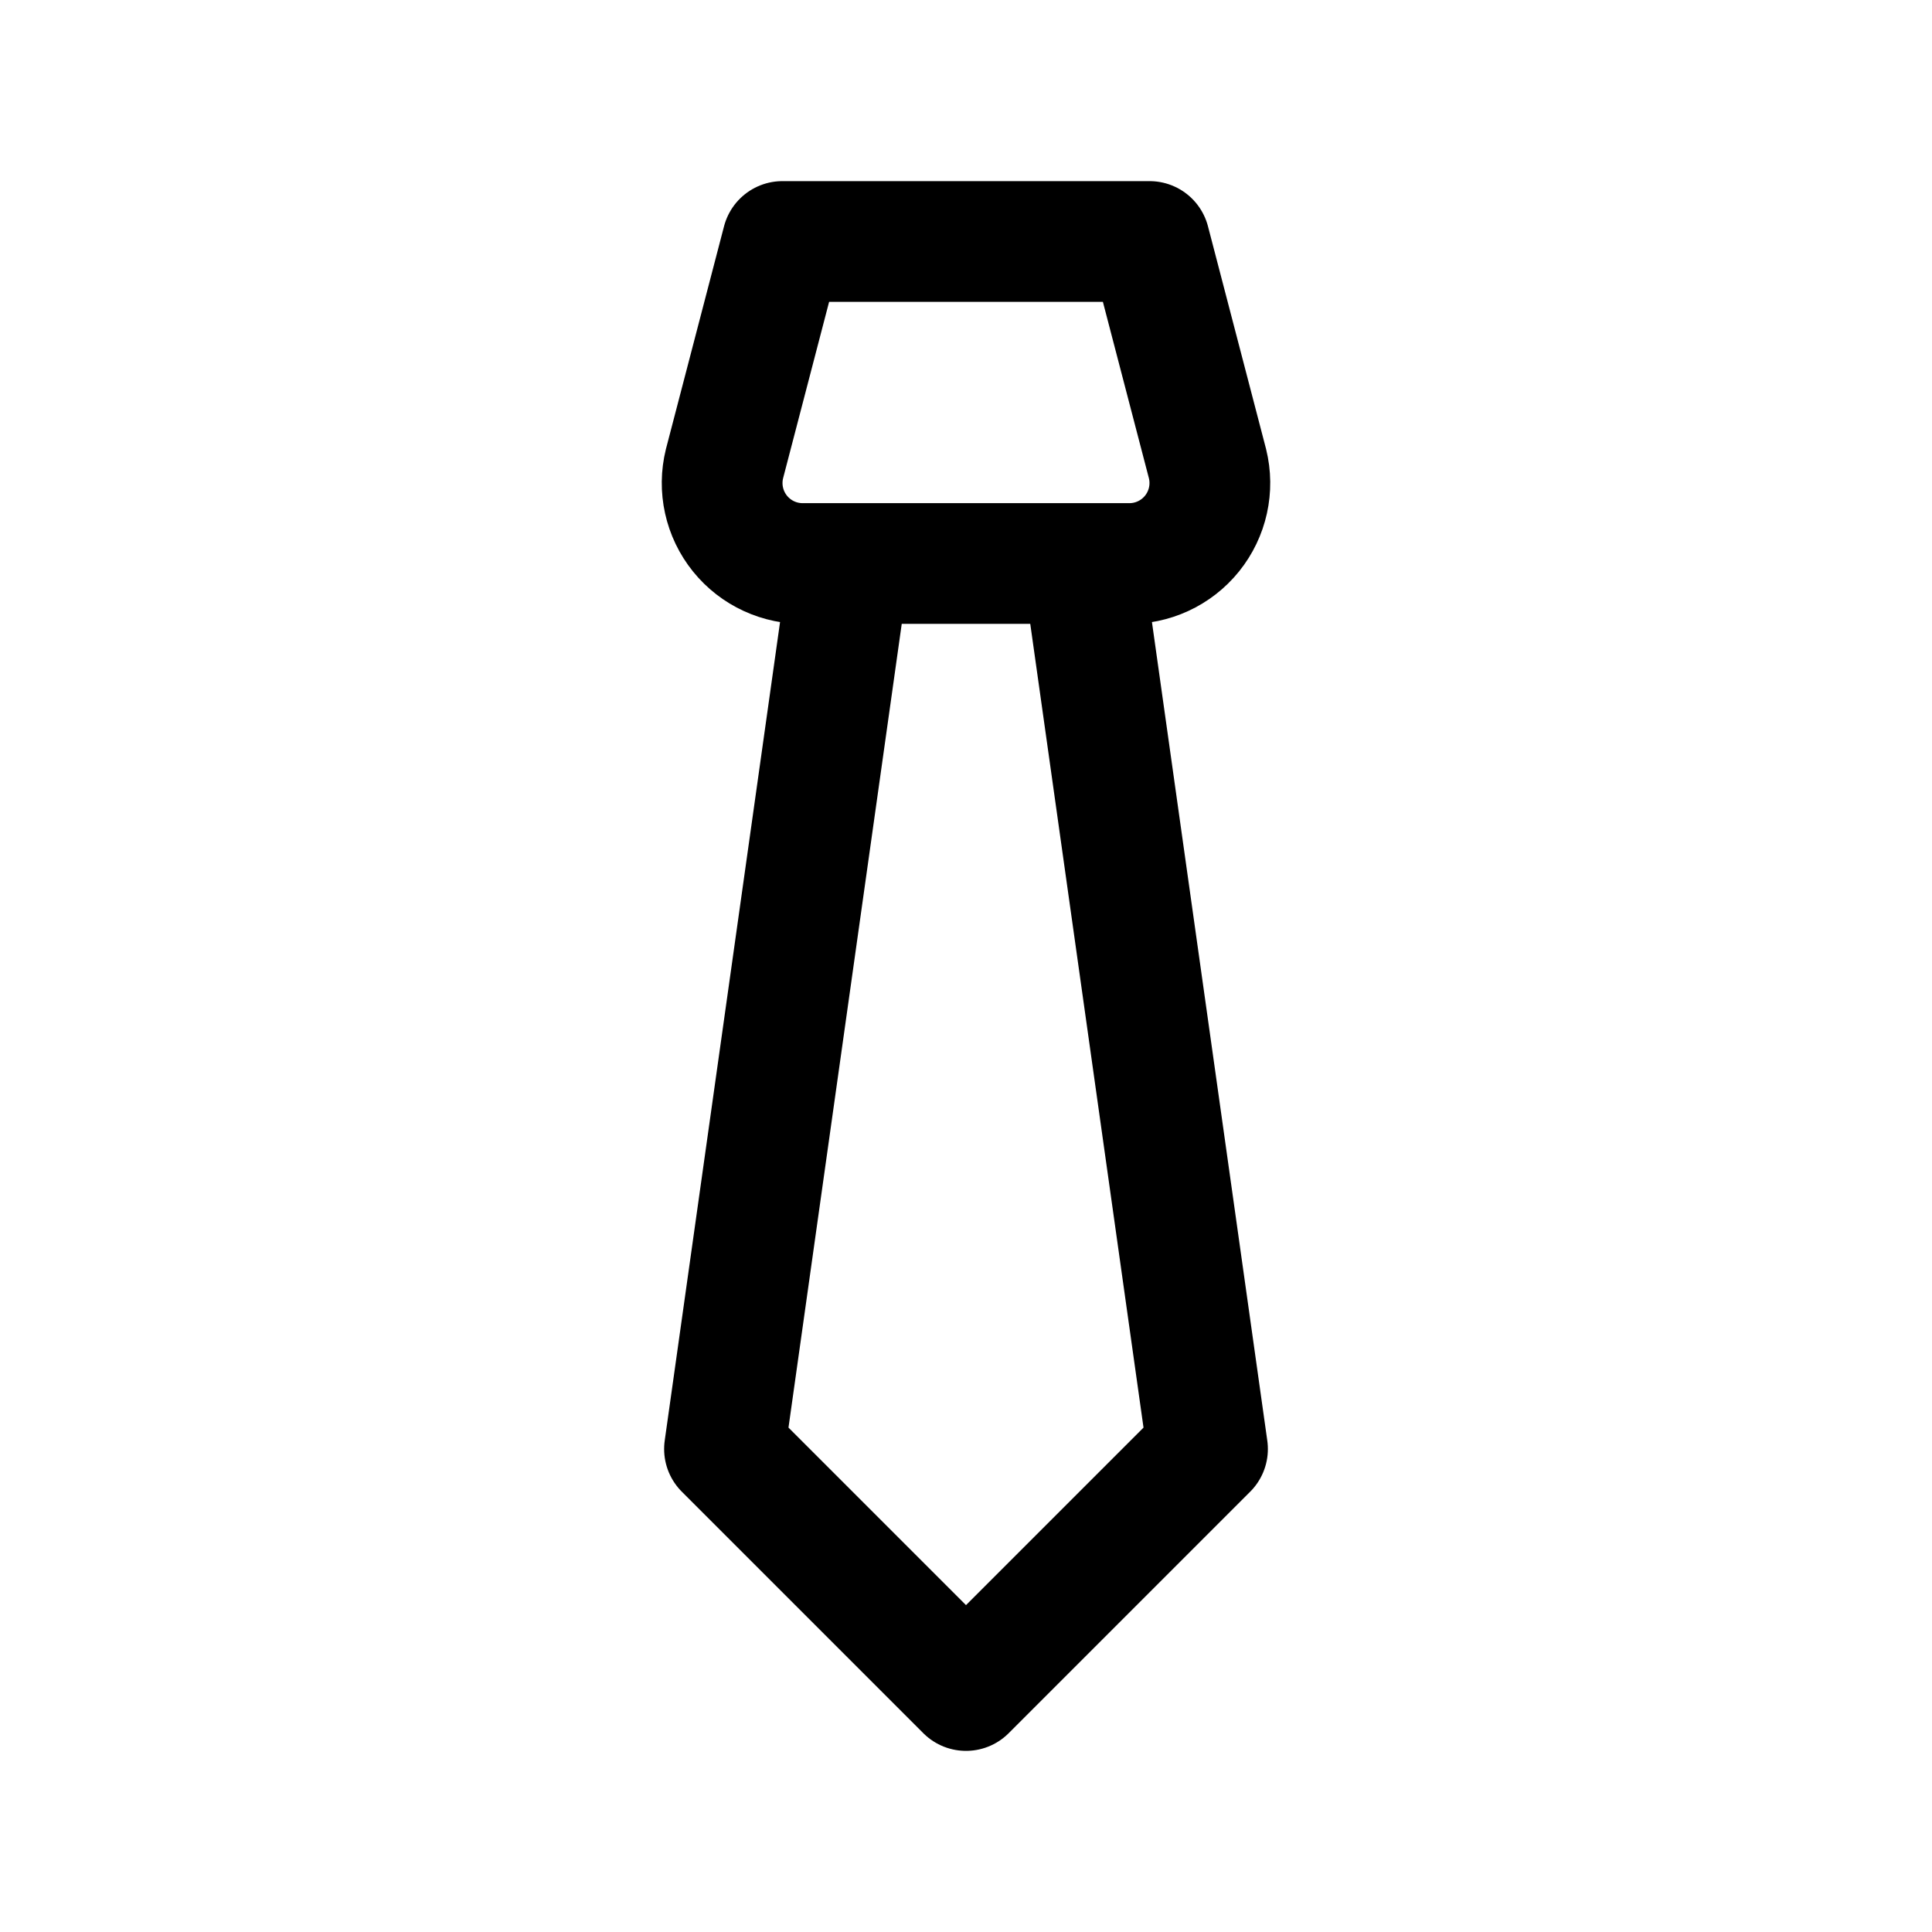
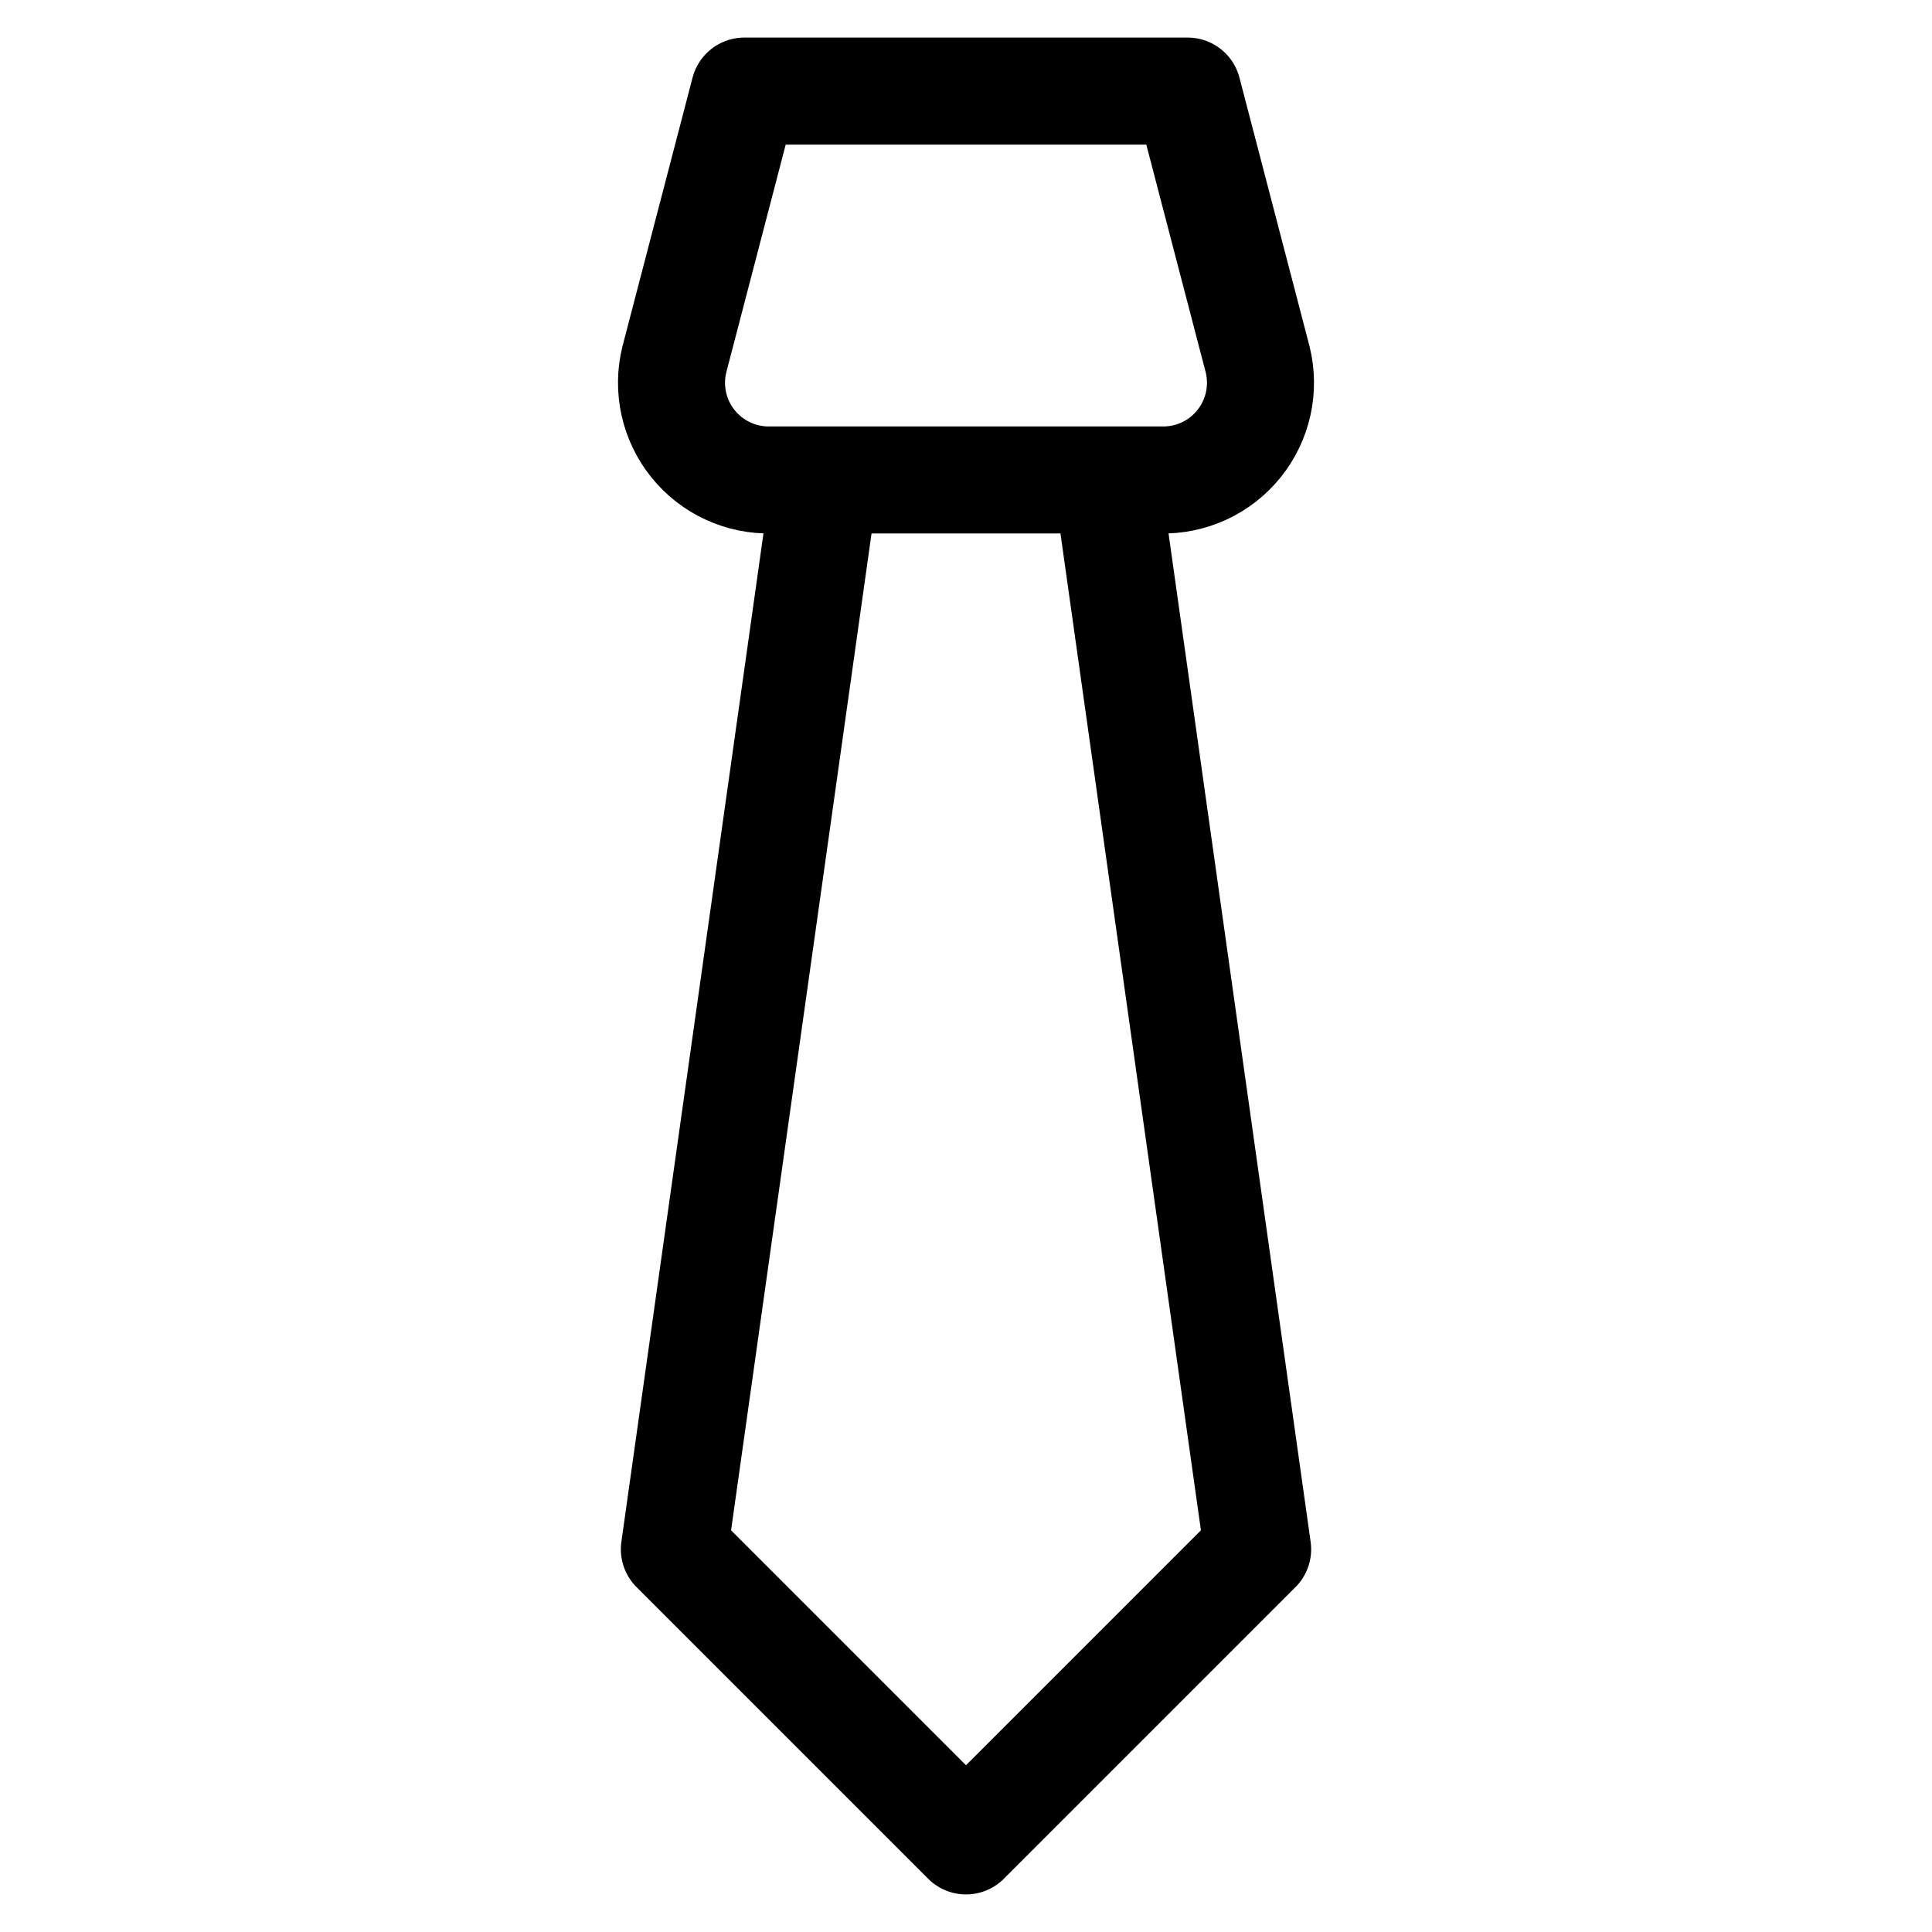
- <svg xmlns="http://www.w3.org/2000/svg" fill="#000000" width="800px" height="800px" viewBox="0 0 24 24" id="tie-2" class="icon line">
-   <path id="primary" d="M9,5.76,9.72,3h4.56L15,5.76A1,1,0,0,1,14,7H10A1,1,0,0,1,9,5.76ZM10.55,7,9,18l3,3,3-3L13.45,7Z" style="fill: none; stroke: rgb(0, 0, 0); stroke-linecap: round; stroke-linejoin: round; stroke-width: 1.5;" />
+ <svg xmlns="http://www.w3.org/2000/svg" width="800" height="800" viewBox="2.063 2.063 19.874 19.874" fill="#000000">
+   <path id="primary" d="M9,5.76,9.72,3h4.56L15,5.76A1,1,0,0,1,14,7H10A1,1,0,0,1,9,5.76ZM10.55,7,9,18l3,3,3-3L13.45,7Z" style="fill: none; stroke: rgb(0, 0, 0); stroke-linecap: round; stroke-linejoin: round; stroke-width: 1.101;" />
</svg>
